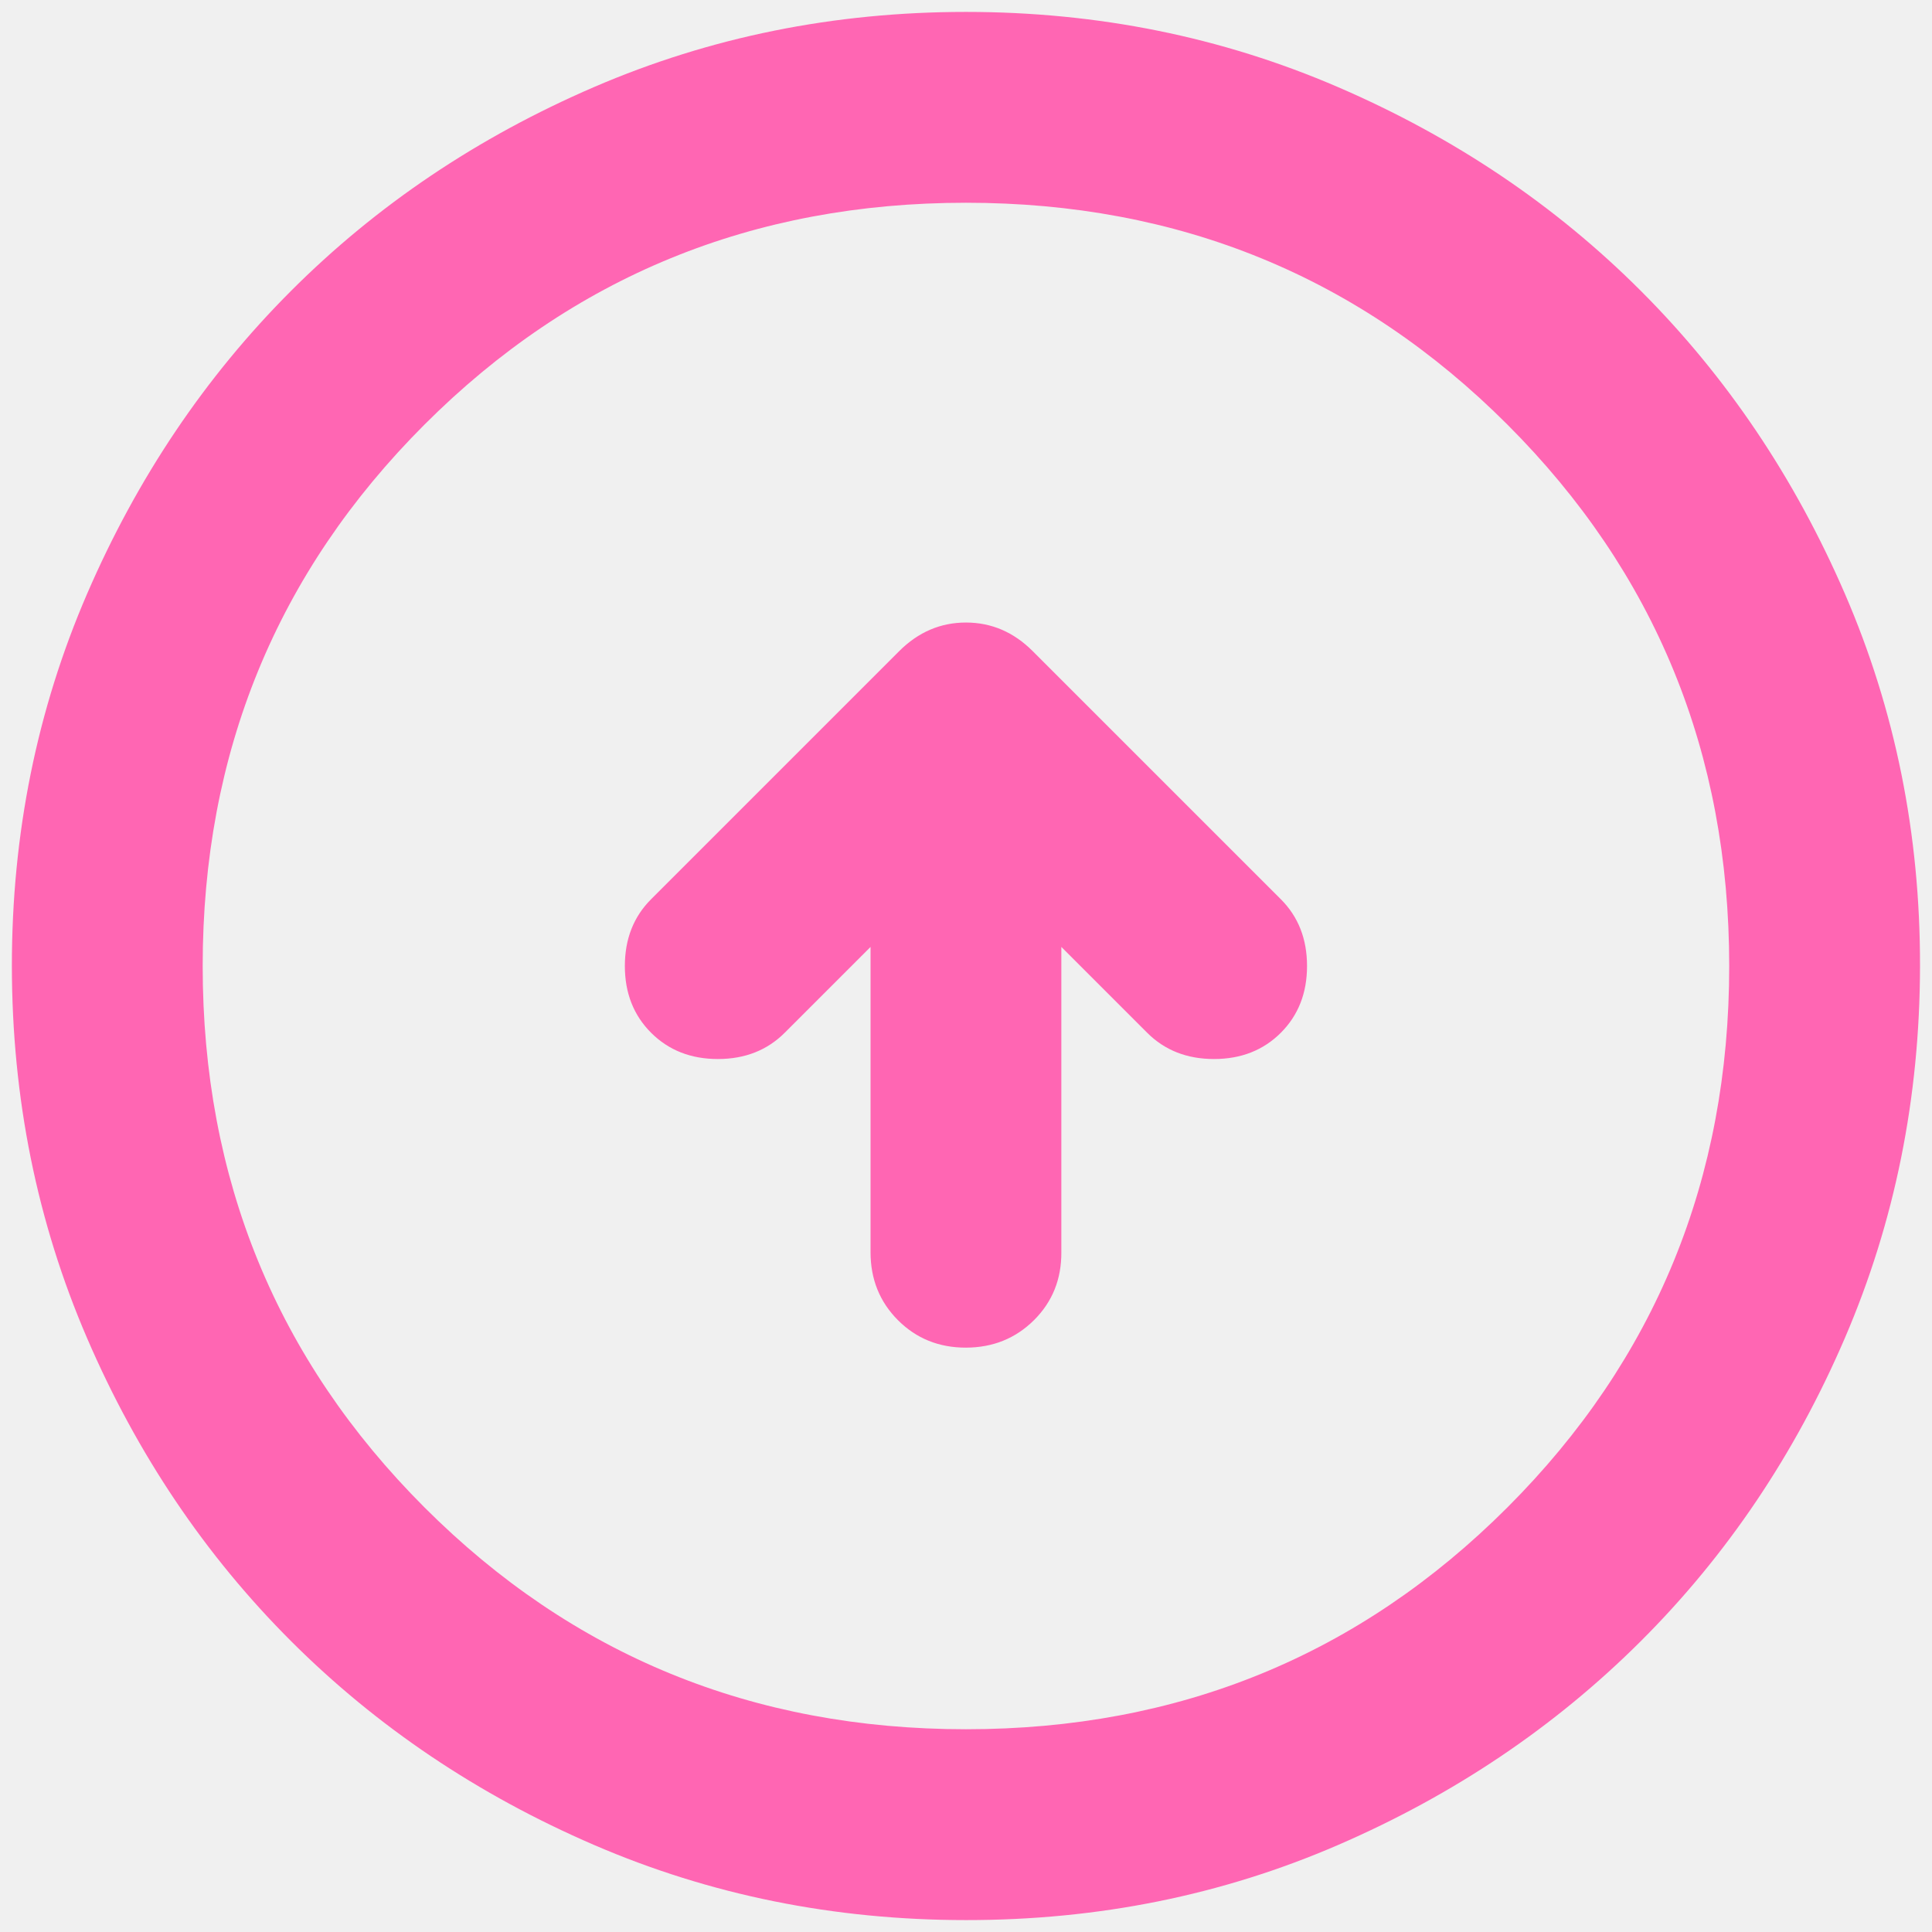
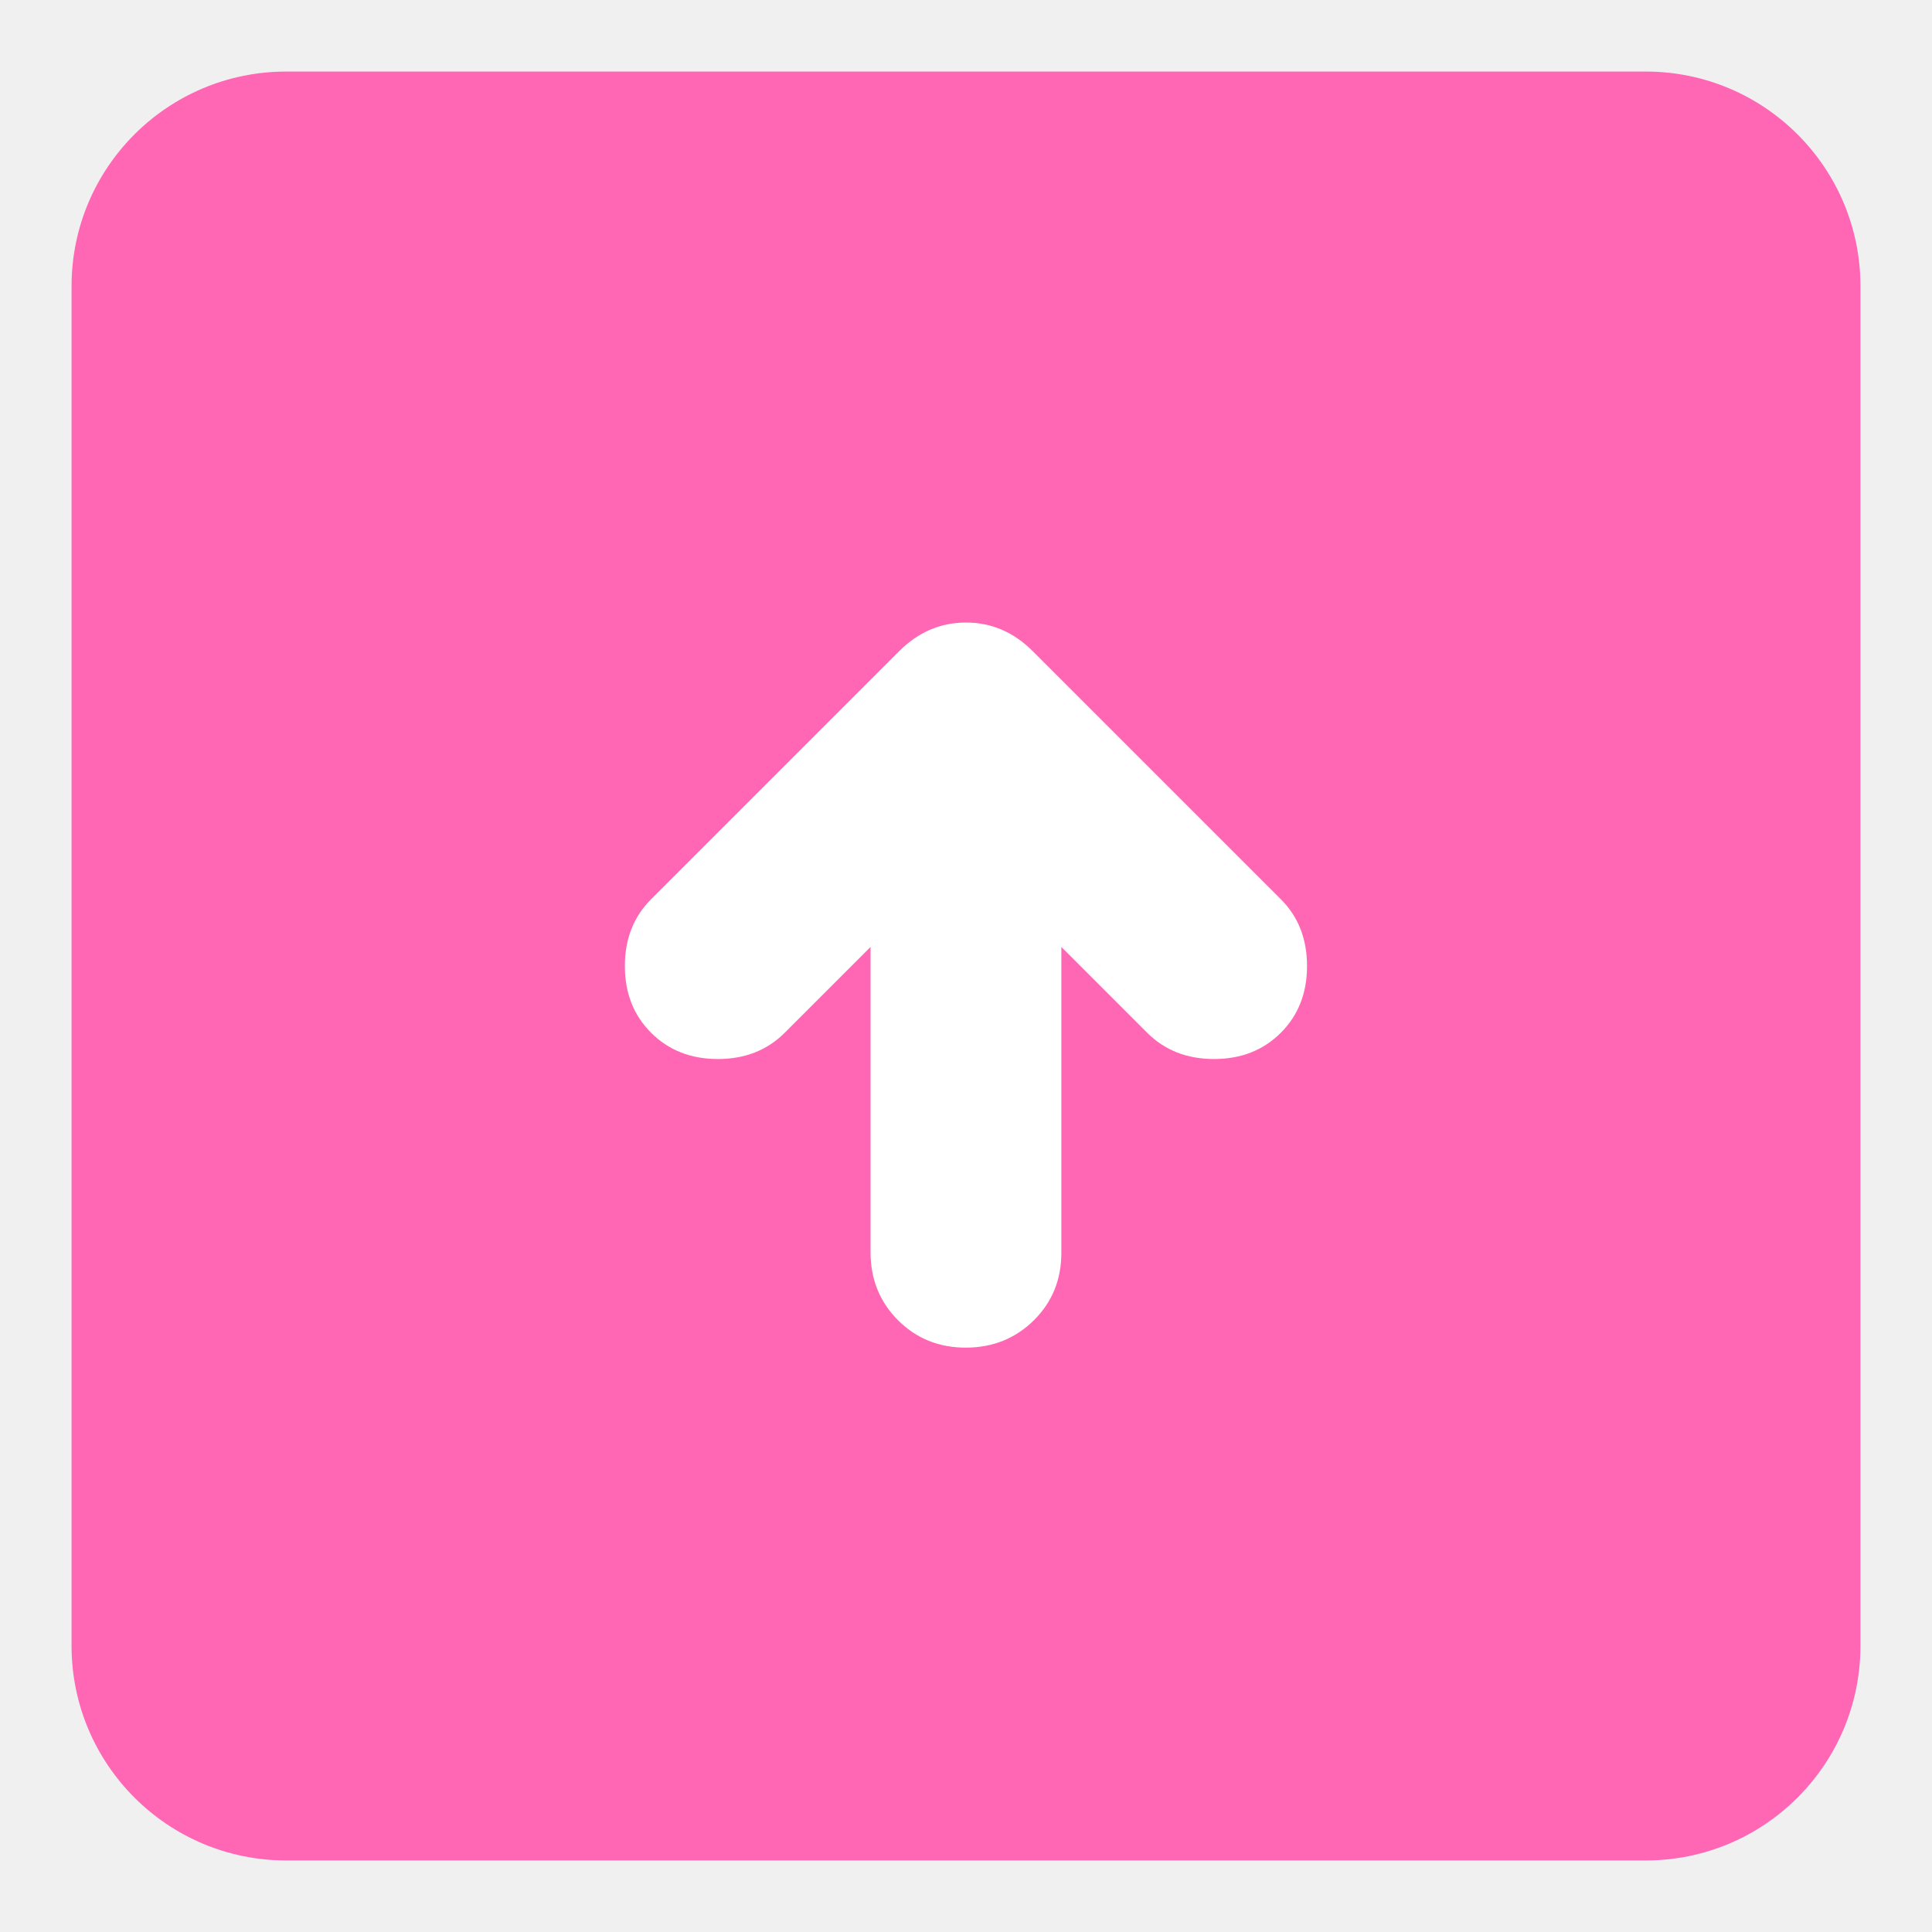
<svg xmlns="http://www.w3.org/2000/svg" width="54" height="54" viewBox="0 0 54 54" fill="none">
-   <path d="M24.332 26.467V35C24.332 35.755 24.588 36.389 25.1 36.901C25.612 37.413 26.245 37.668 26.999 37.667C27.753 37.665 28.386 37.409 28.9 36.899C29.414 36.388 29.669 35.755 29.665 35V26.467L32.065 28.867C32.554 29.355 33.176 29.6 33.932 29.6C34.688 29.6 35.31 29.355 35.799 28.867C36.288 28.378 36.532 27.756 36.532 27C36.532 26.244 36.288 25.622 35.799 25.133L28.865 18.2C28.332 17.667 27.71 17.4 26.999 17.4C26.288 17.4 25.665 17.667 25.132 18.2L18.199 25.133C17.71 25.622 17.465 26.244 17.465 27C17.465 27.756 17.71 28.378 18.199 28.867C18.688 29.355 19.31 29.6 20.065 29.6C20.821 29.6 21.443 29.355 21.932 28.867L24.332 26.467ZM26.999 53.667C23.31 53.667 19.843 52.966 16.599 51.565C13.354 50.164 10.532 48.265 8.132 45.867C5.732 43.468 3.832 40.646 2.433 37.4C1.034 34.154 0.334 30.687 0.332 27C0.33 23.313 1.031 19.846 2.433 16.6C3.836 13.354 5.736 10.531 8.132 8.133C10.528 5.735 13.351 3.836 16.599 2.435C19.847 1.034 23.313 0.333 26.999 0.333C30.684 0.333 34.151 1.034 37.399 2.435C40.647 3.836 43.469 5.735 45.865 8.133C48.262 10.531 50.162 13.354 51.567 16.6C52.971 19.846 53.671 23.313 53.665 27C53.66 30.687 52.96 34.154 51.564 37.4C50.169 40.646 48.269 43.468 45.865 45.867C43.462 48.265 40.64 50.165 37.399 51.568C34.158 52.971 30.691 53.67 26.999 53.667ZM26.999 48.333C32.954 48.333 37.999 46.267 42.132 42.133C46.265 38 48.332 32.956 48.332 27C48.332 21.044 46.265 16 42.132 11.867C37.999 7.733 32.954 5.667 26.999 5.667C21.043 5.667 15.999 7.733 11.865 11.867C7.732 16 5.665 21.044 5.665 27C5.665 32.956 7.732 38 11.865 42.133C15.999 46.267 21.043 48.333 26.999 48.333Z" fill="#FF66B3" />
+   <rect x="2" y="2" width="50" height="50" rx="6" ry="6" fill="#FF66B3" />
+   <path d="M24.332 26.467V35C24.332 35.755 24.588 36.389 25.1 36.901C25.612 37.413 26.245 37.668 26.999 37.667C27.753 37.665 28.386 37.409 28.9 36.899C29.414 36.388 29.669 35.755 29.665 35V26.467L32.065 28.867C32.554 29.355 33.176 29.6 33.932 29.6C34.688 29.6 35.31 29.355 35.799 28.867C36.288 28.378 36.532 27.756 36.532 27C36.532 26.244 36.288 25.622 35.799 25.133L28.865 18.2C28.332 17.667 27.71 17.4 26.999 17.4C26.288 17.4 25.665 17.667 25.132 18.2L18.199 25.133C17.71 25.622 17.465 26.244 17.465 27C17.465 27.756 17.71 28.378 18.199 28.867C18.688 29.355 19.31 29.6 20.065 29.6C20.821 29.6 21.443 29.355 21.932 28.867L24.332 26.467Z" fill="white" />
</svg>
